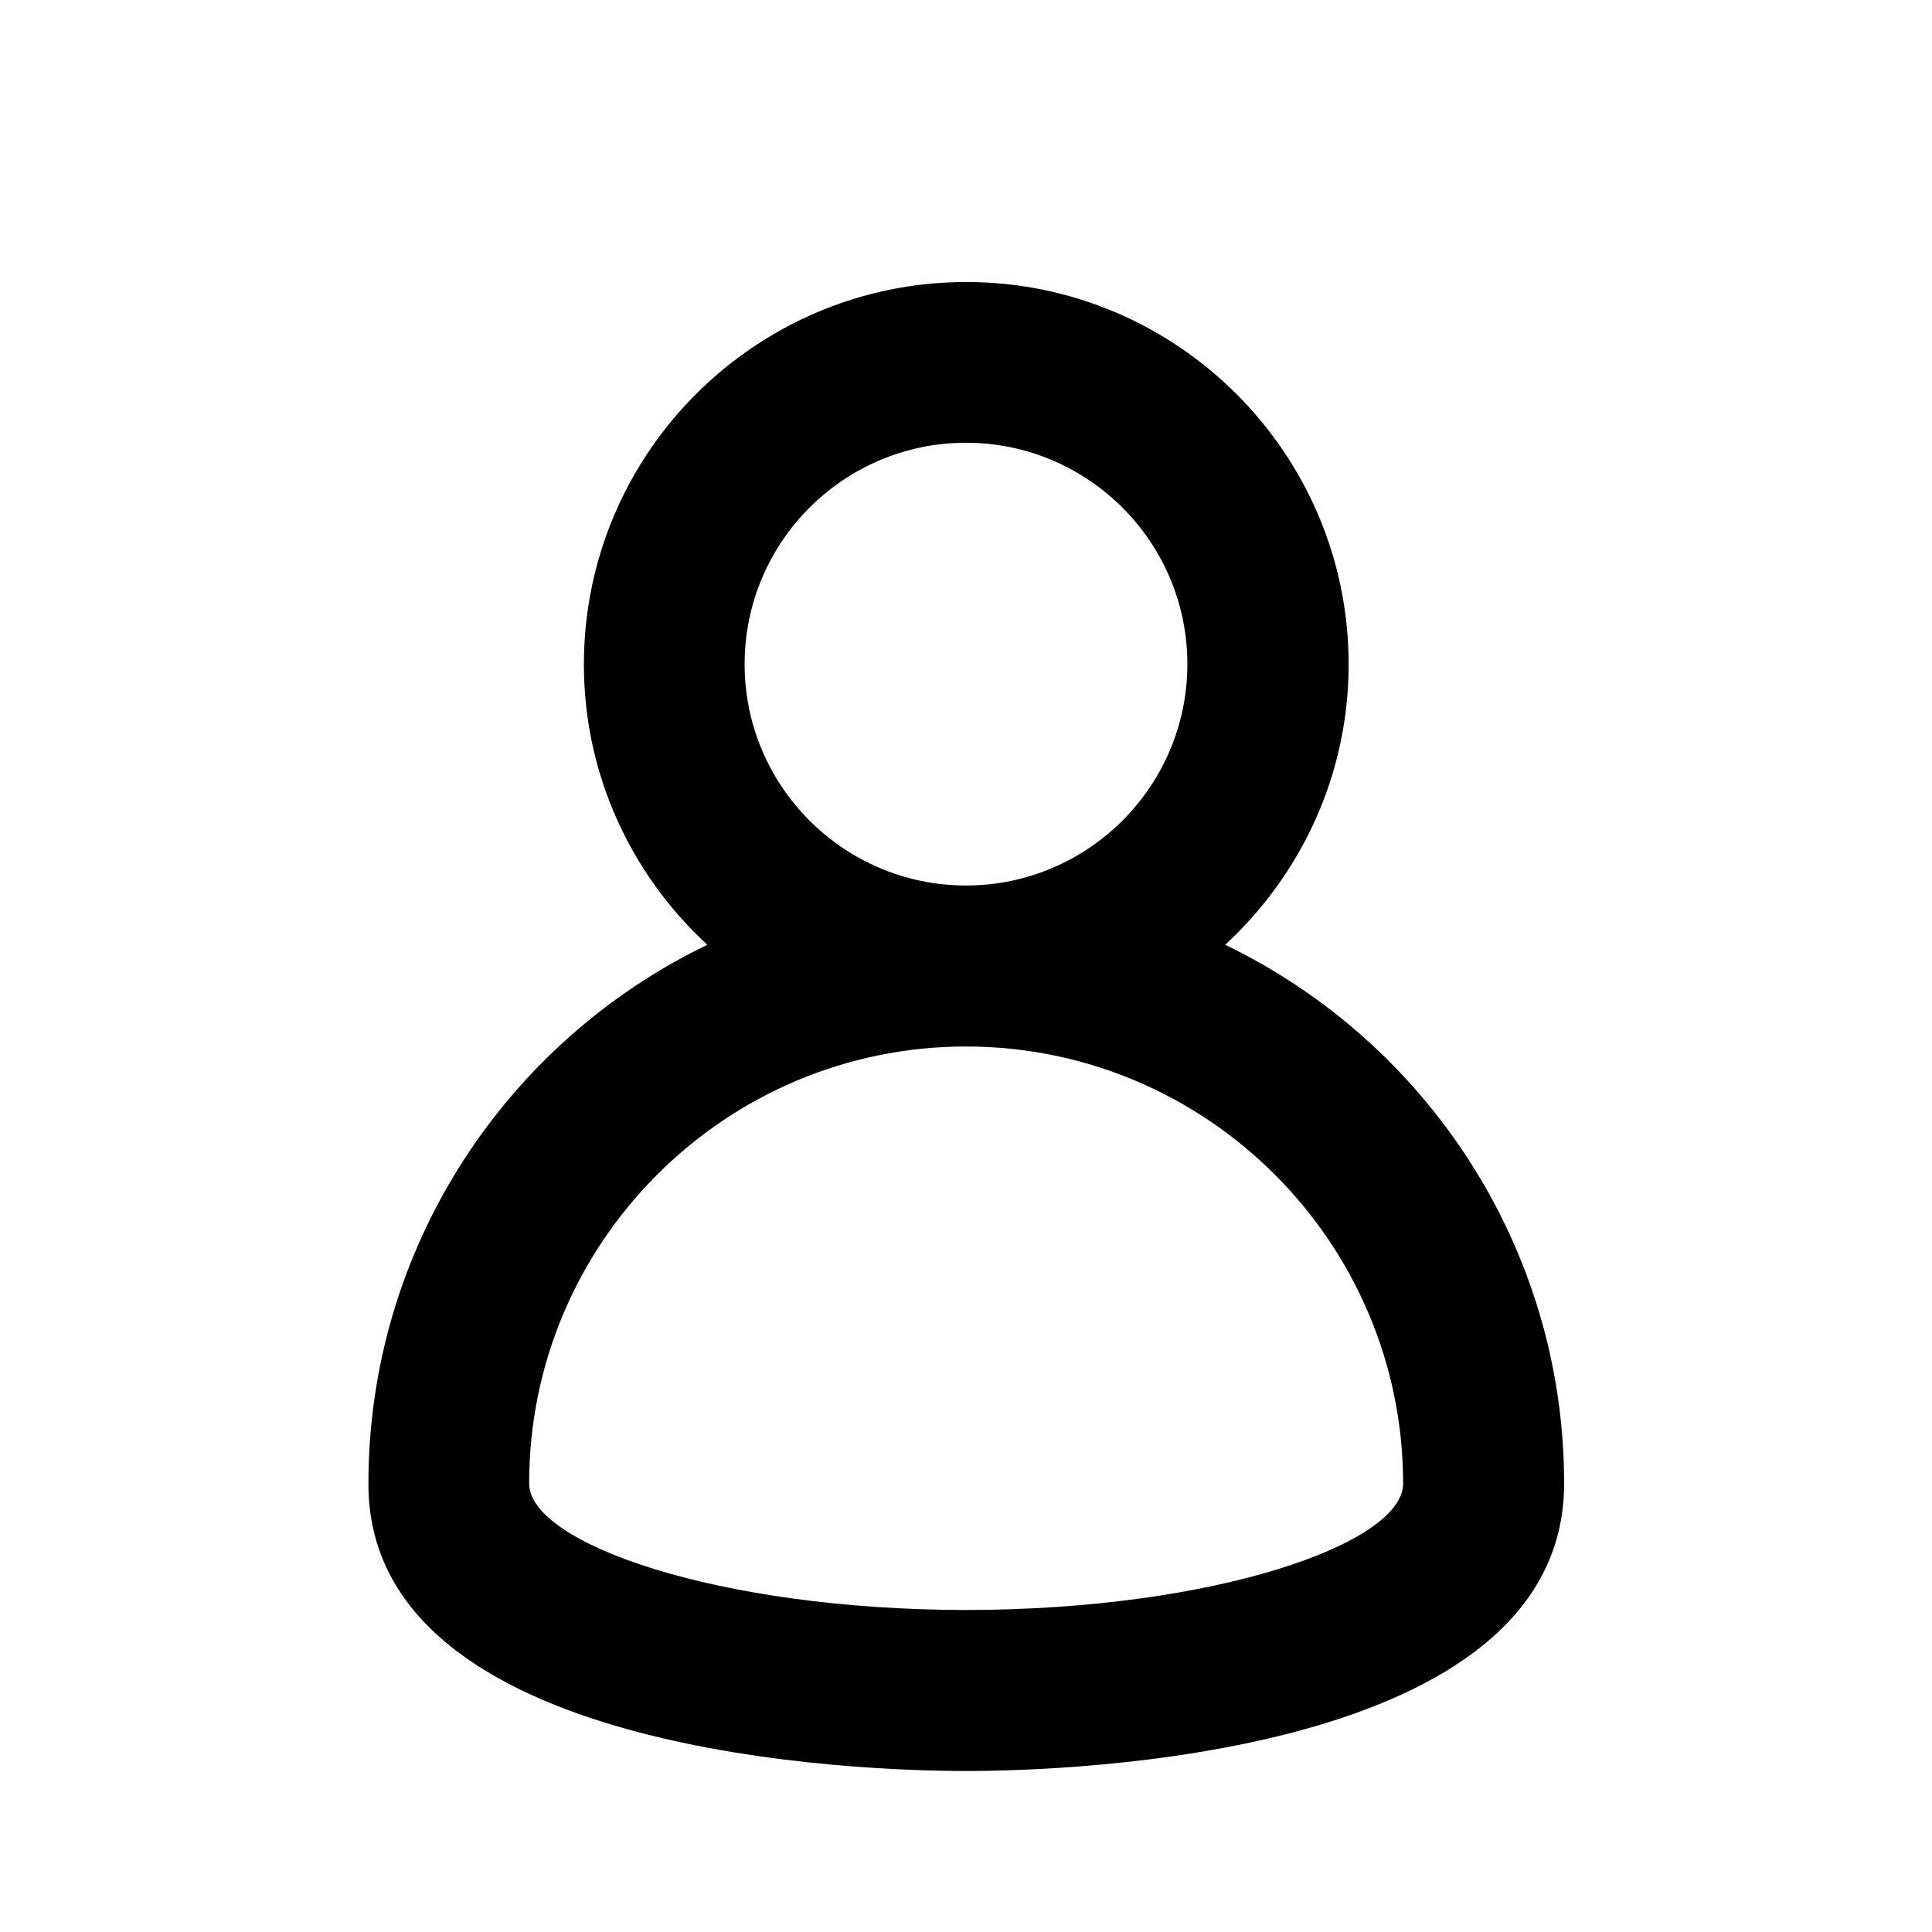
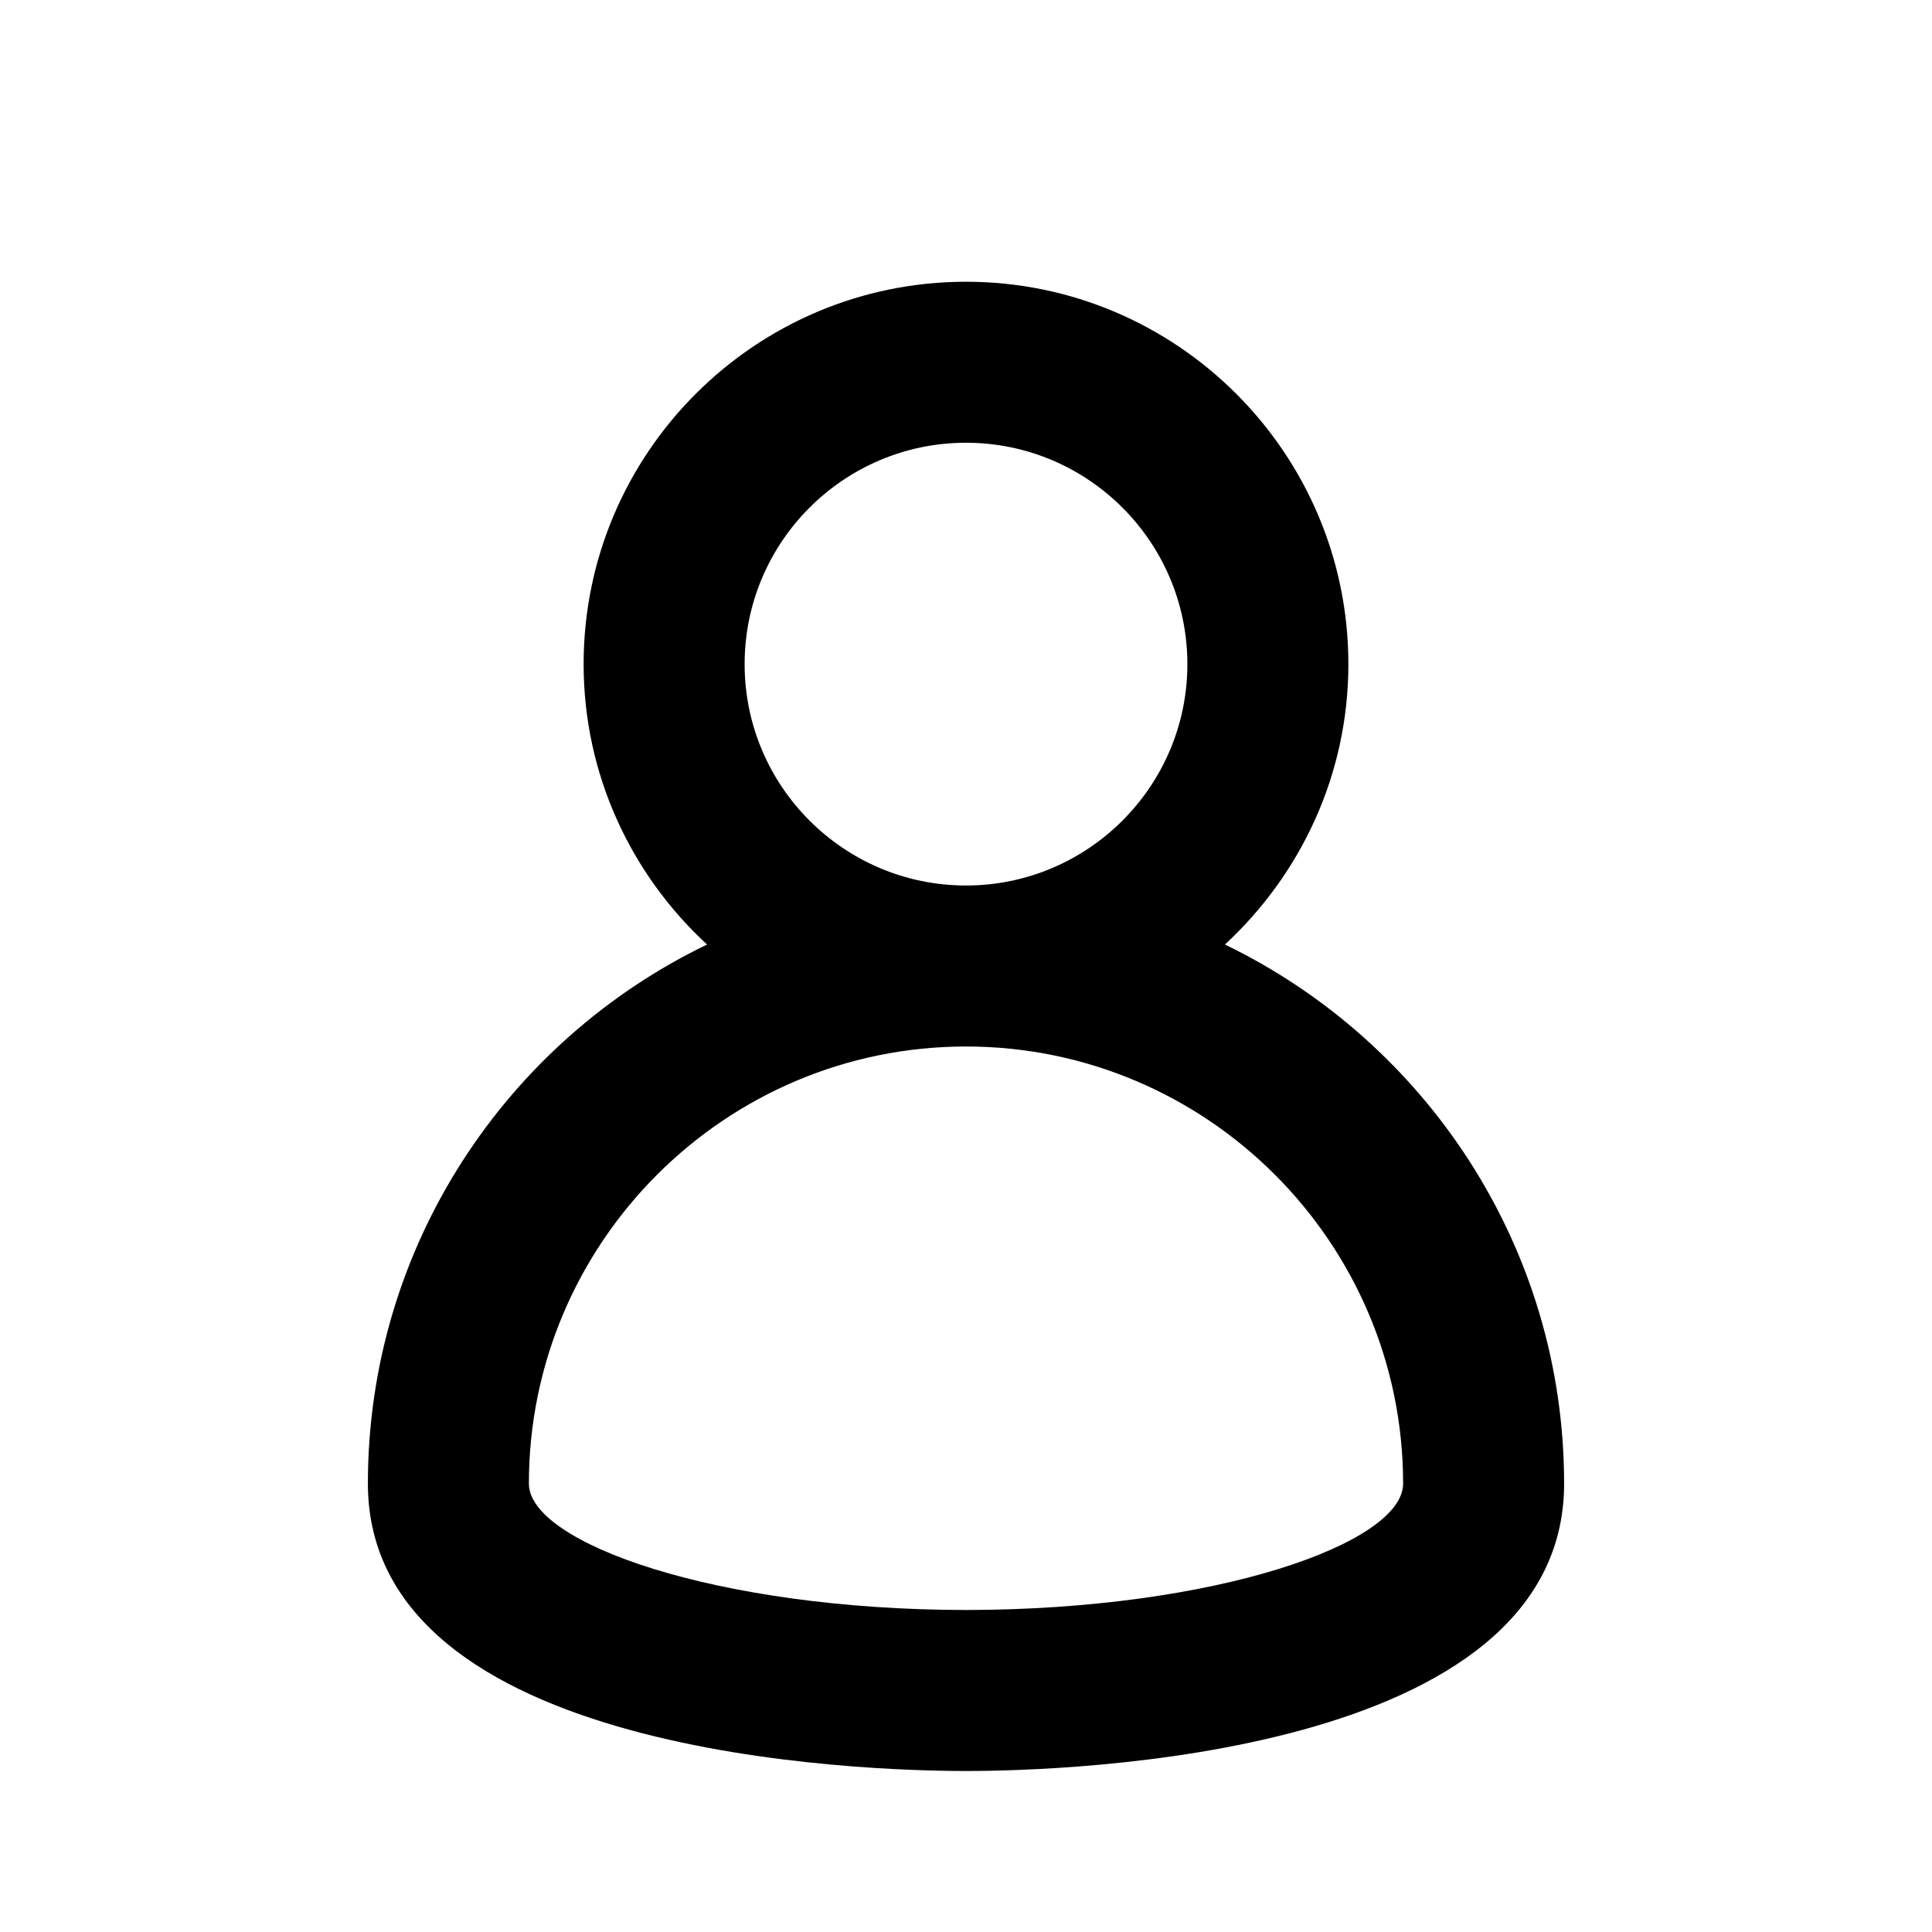
<svg xmlns="http://www.w3.org/2000/svg" version="1.1" id="Layer_1" x="0px" y="0px" viewBox="0 0 72 72" style="enable-background:new 0 0 72 72;" xml:space="preserve">
-   <g>
-     <path d="M36,66c3.72,0,22.29-0.52,22.29-10.71c0-8.83-5.16-16.48-12.63-20.08c2.82-2.61,4.6-6.32,4.6-10.45   c0-7.86-6.39-14.25-14.25-14.25s-14.25,6.39-14.25,14.25c0,4.13,1.78,7.85,4.6,10.45c-7.47,3.6-12.63,11.25-12.63,20.08   C13.71,65.48,32.28,66,36,66z M27.75,24.75c0-4.55,3.7-8.25,8.25-8.25s8.25,3.7,8.25,8.25S40.55,33,36,33S27.75,29.3,27.75,24.75z    M36,39c8.98,0,16.29,7.31,16.29,16.29c0,2.22-6.97,4.7-16.28,4.71c-9.32-0.01-16.29-2.5-16.29-4.71C19.71,46.31,27.02,39,36,39z" />
-   </g>
+   <path d="M45.65,35.2c2.82-2.61,4.6-6.32,4.6-10.45c0-7.86-6.39-14.25-14.25-14.25s-14.25,6.39-14.25,14.25  c0,4.13,1.78,7.85,4.6,10.45c-7.47,3.6-12.64,11.25-12.64,20.09C13.71,65.48,32.28,66,36,66c3.72,0,22.29-0.52,22.29-10.71  C58.29,46.46,53.12,38.81,45.65,35.2z M27.75,24.75c0-4.55,3.7-8.25,8.25-8.25s8.25,3.7,8.25,8.25S40.55,33,36,33  S27.75,29.3,27.75,24.75z M36,60c-9.32-0.01-16.29-2.5-16.29-4.71C19.71,46.31,27.02,39,36,39s16.29,7.31,16.29,16.29  C52.29,57.51,45.32,59.99,36,60z" />
</svg>
